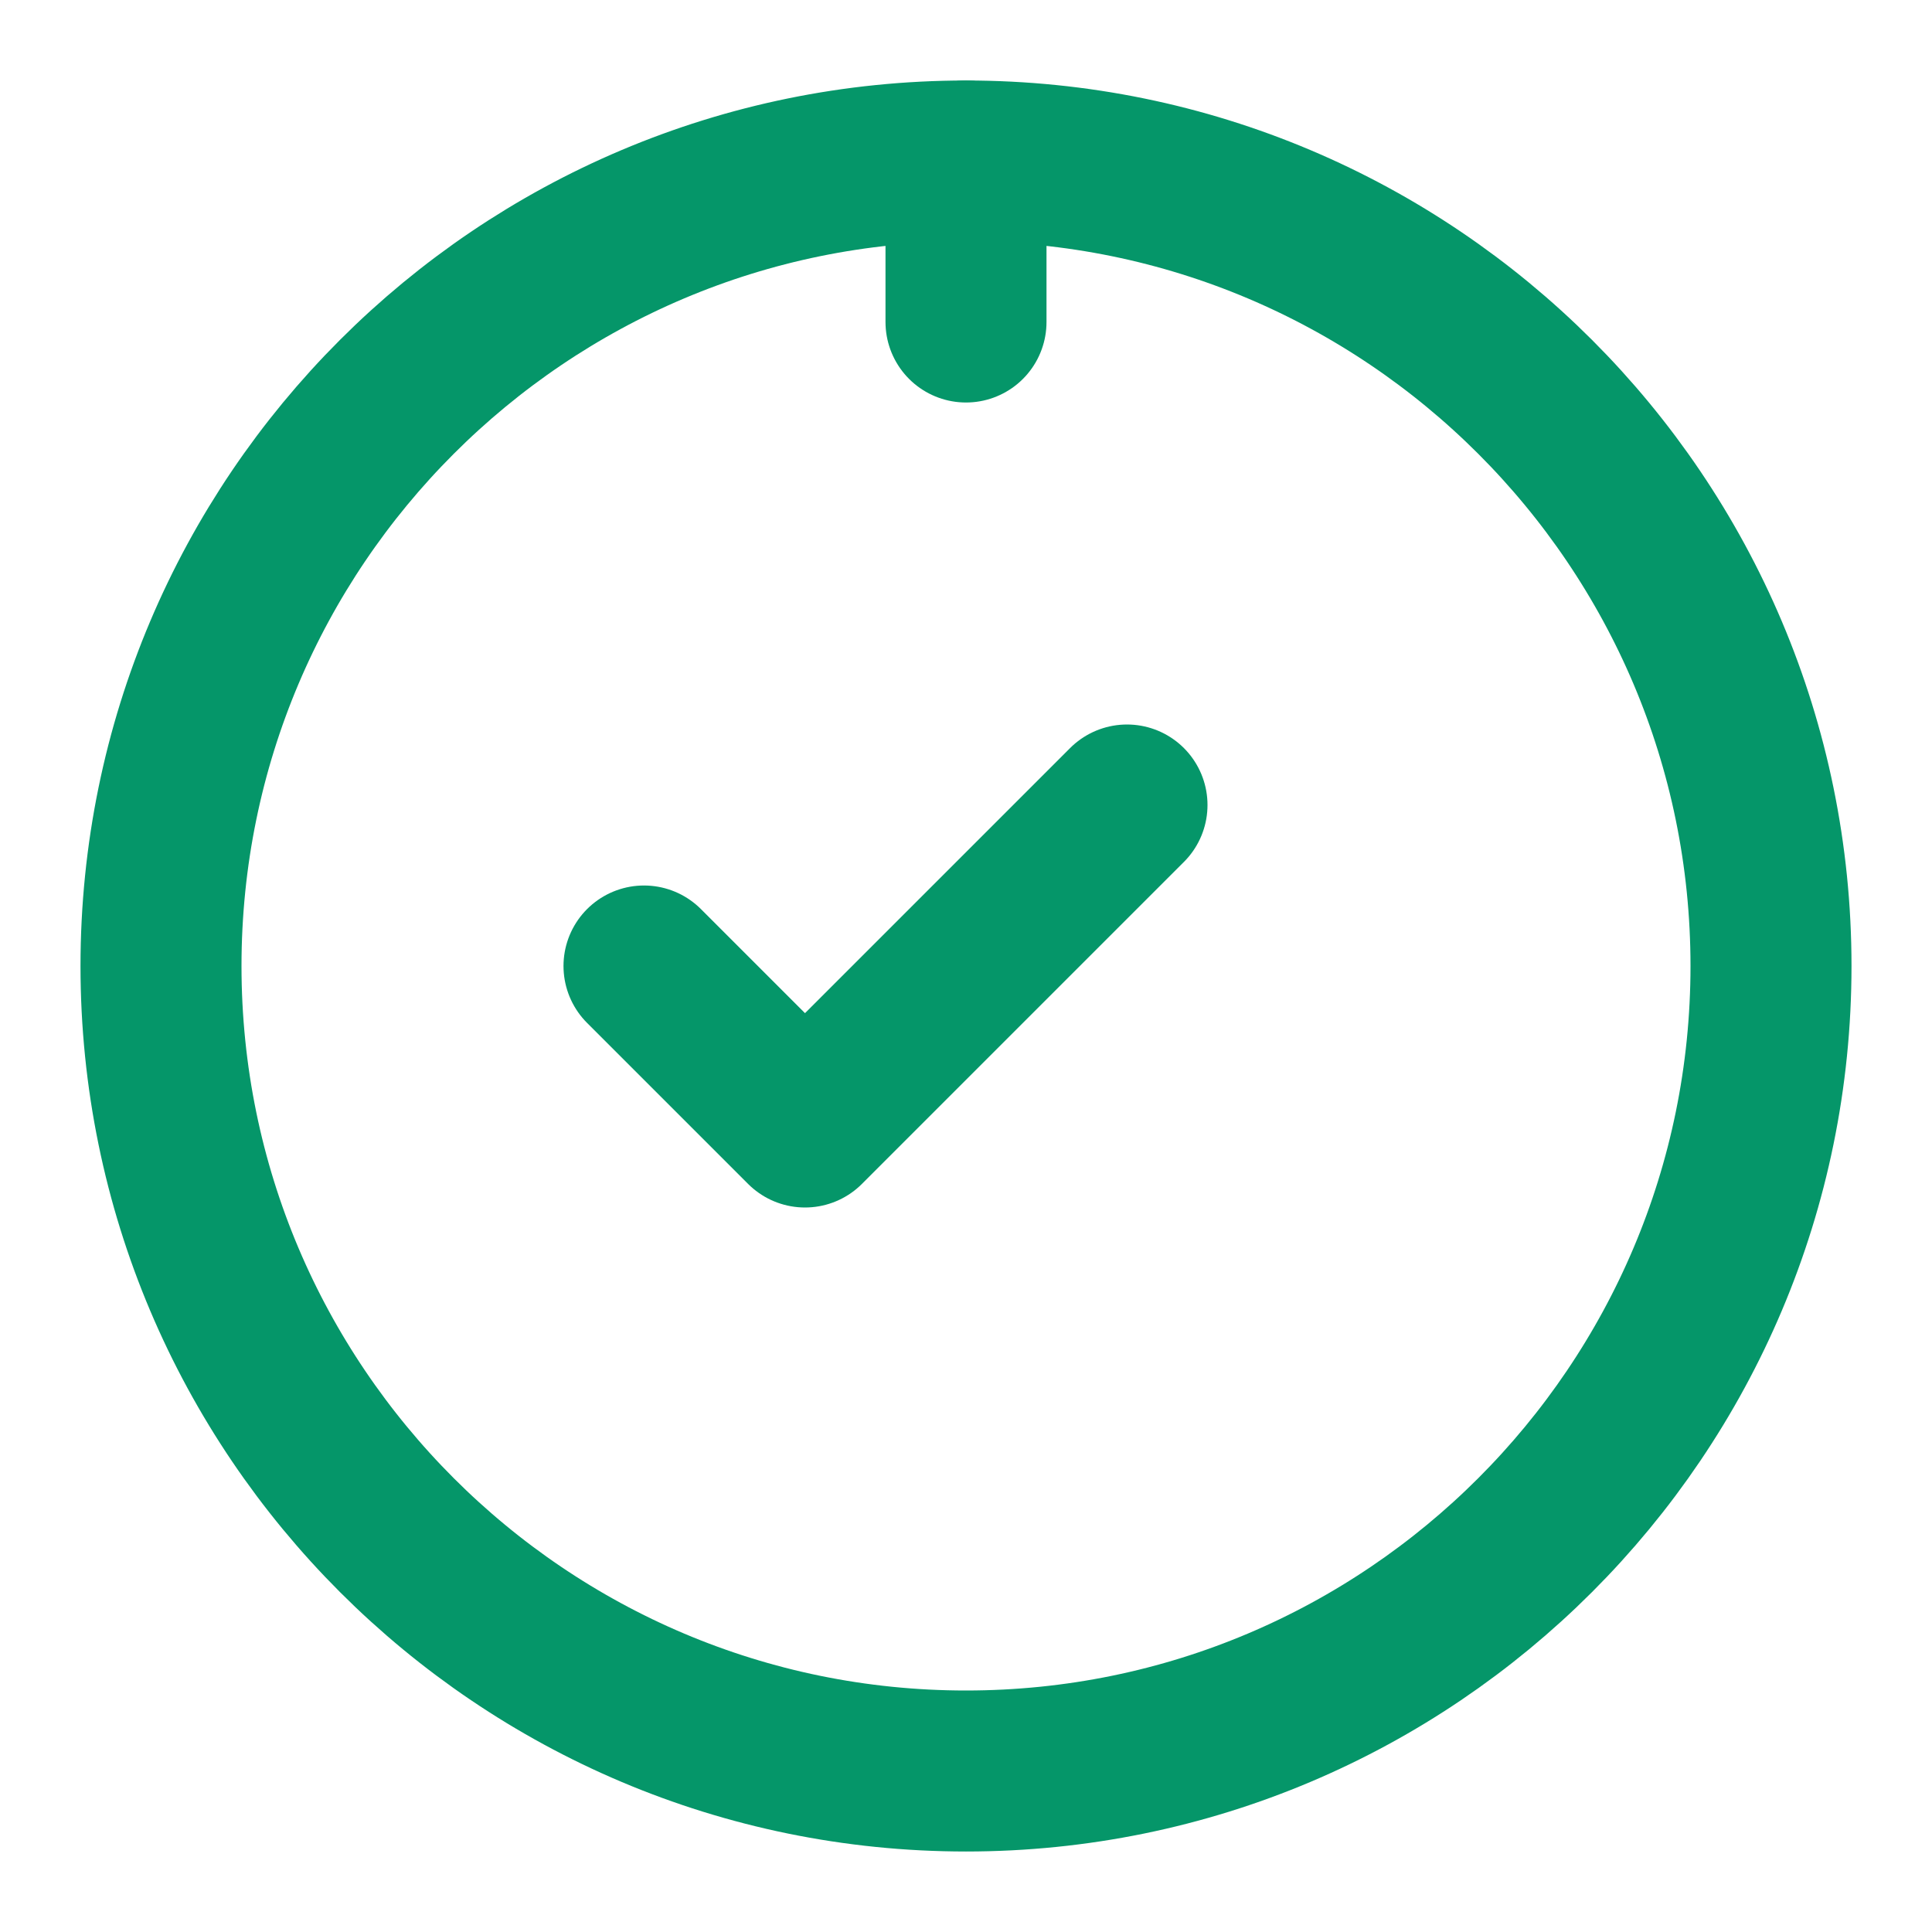
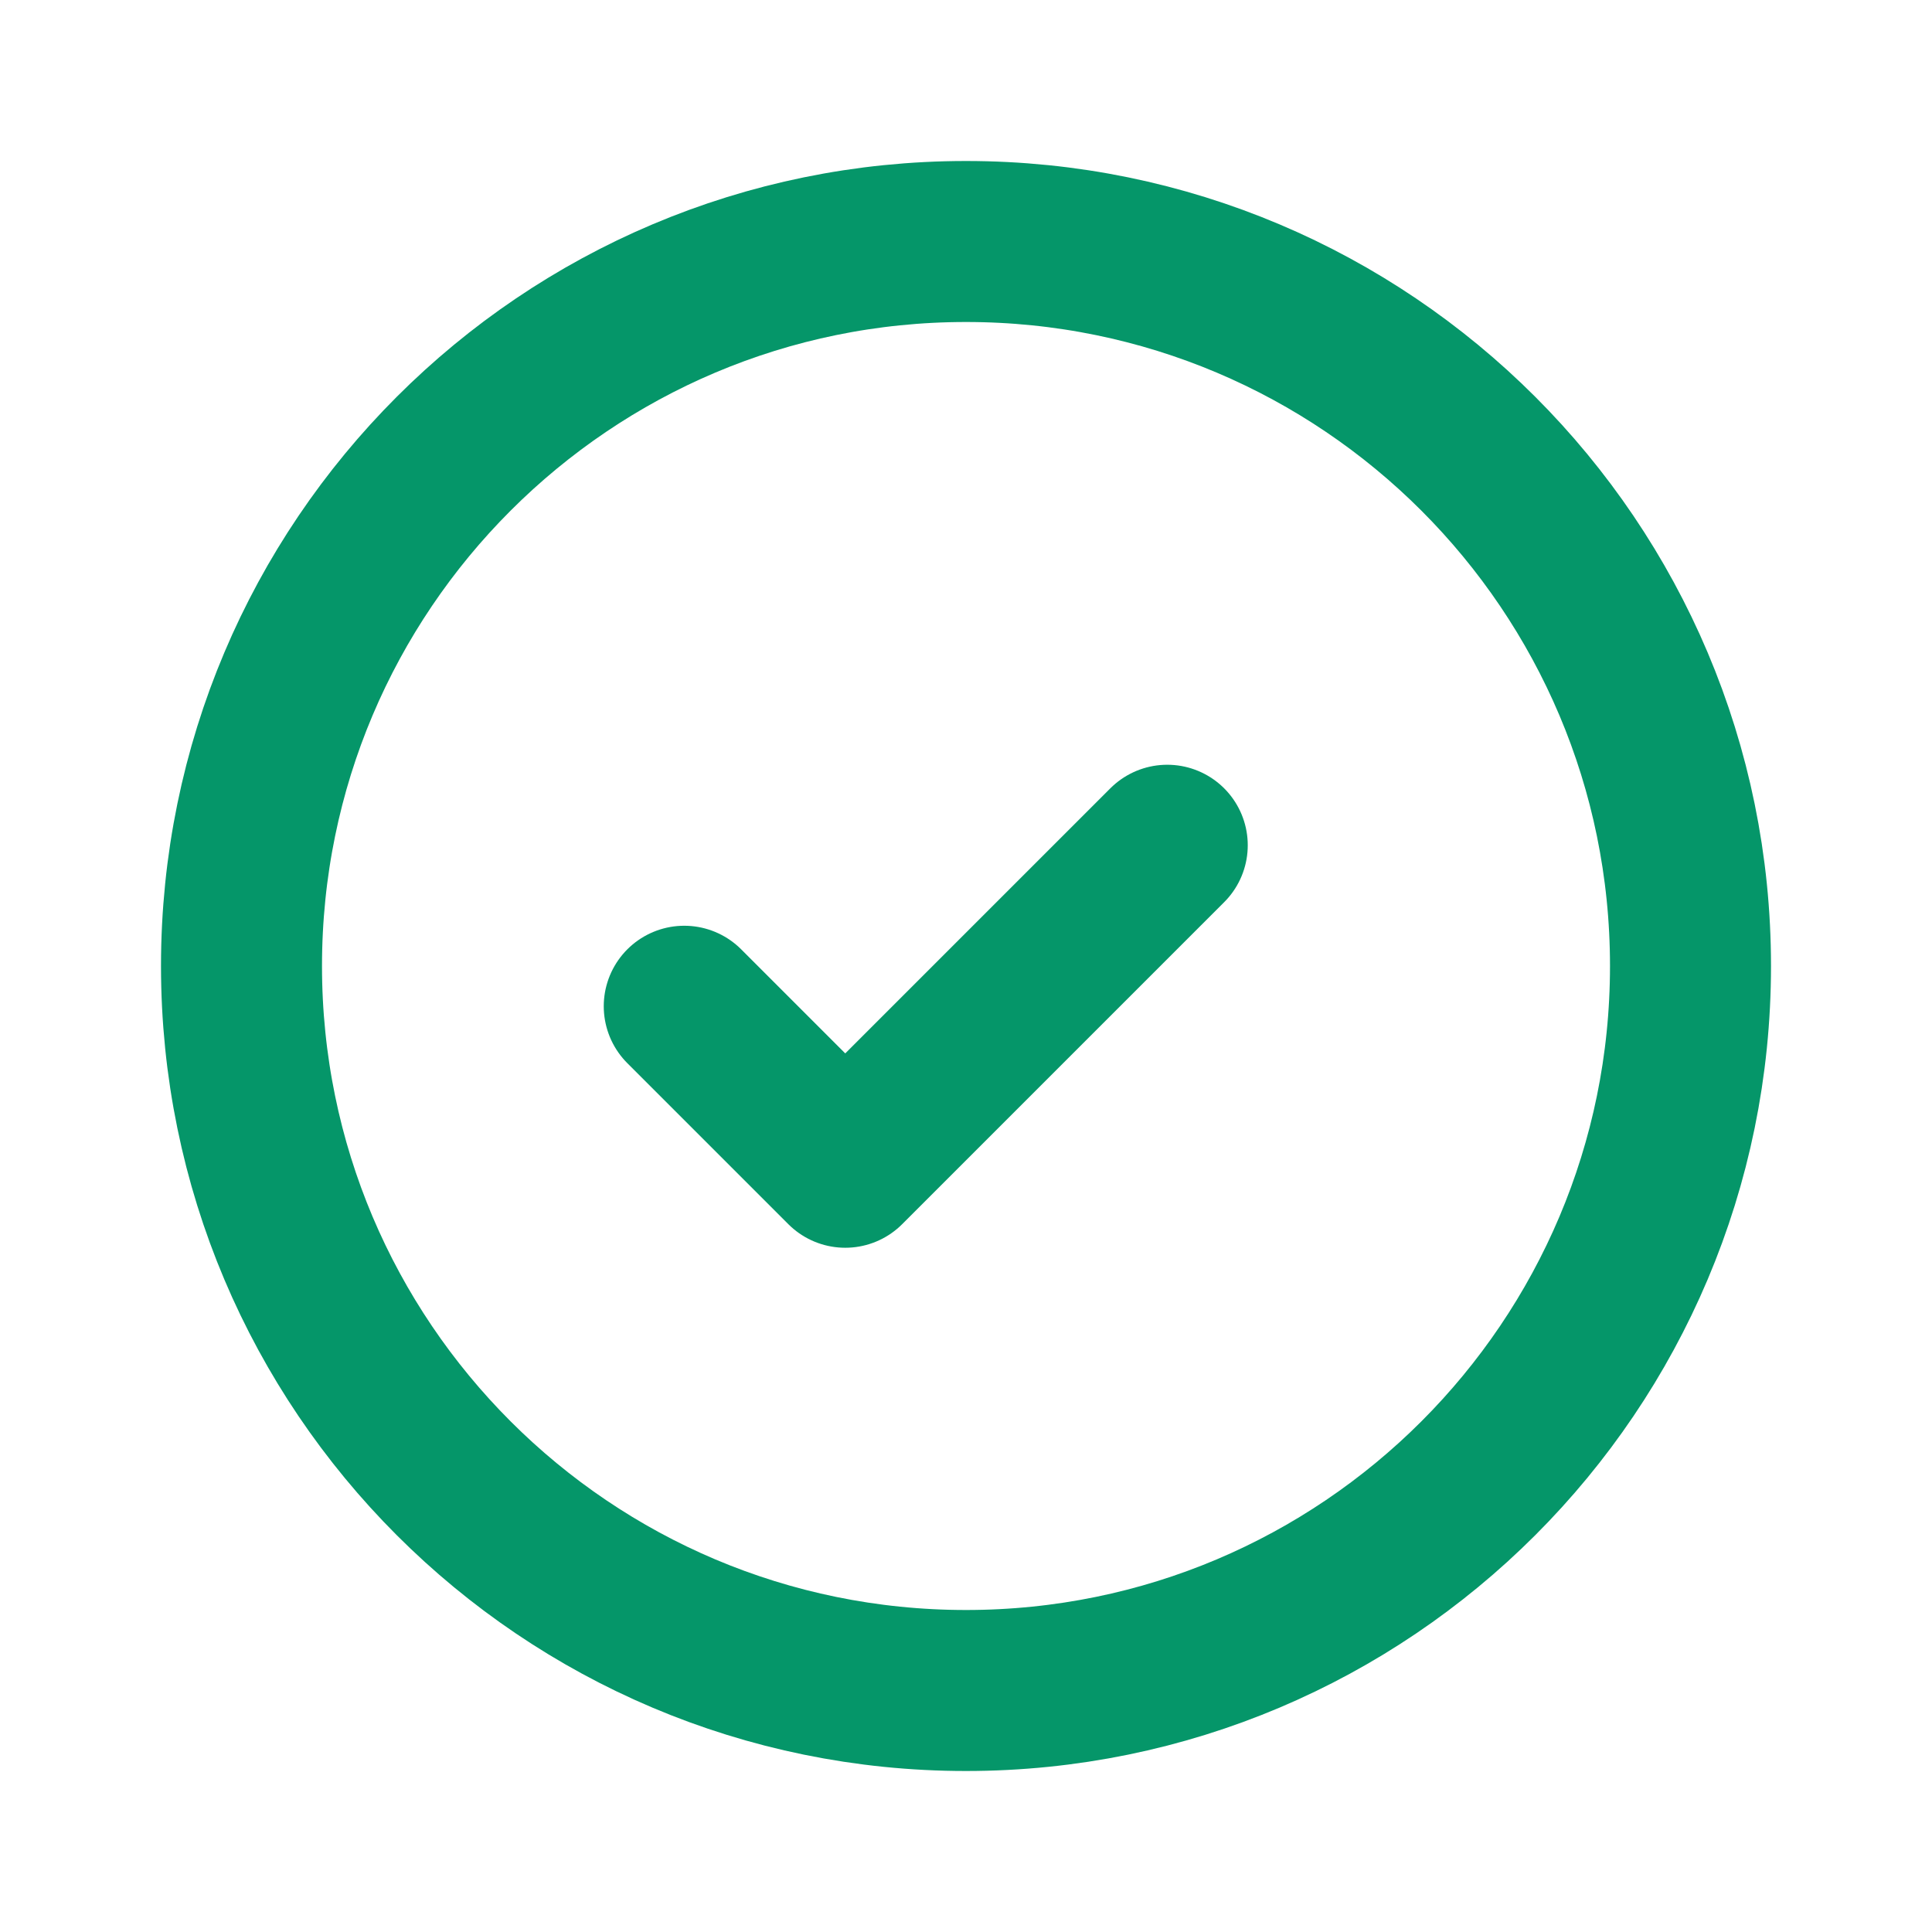
<svg xmlns="http://www.w3.org/2000/svg" viewBox="0 0 24 24" width="24" height="24" fill="none" stroke="#059669" stroke-width="2" stroke-linecap="round" stroke-linejoin="round">
-   <path d="M12 2C6.48 2 2 6.48 2 12s4.48 10 10 10 10-4.48 10-10S17.52 2 12 2" />
-   <path d="m8 12 2 2 4-4m-2-8v2" />
+   <circle cx="12" cy="12" r="9" />
+   <path d="m8.5 12.5 2 2 4-4" />
</svg>
